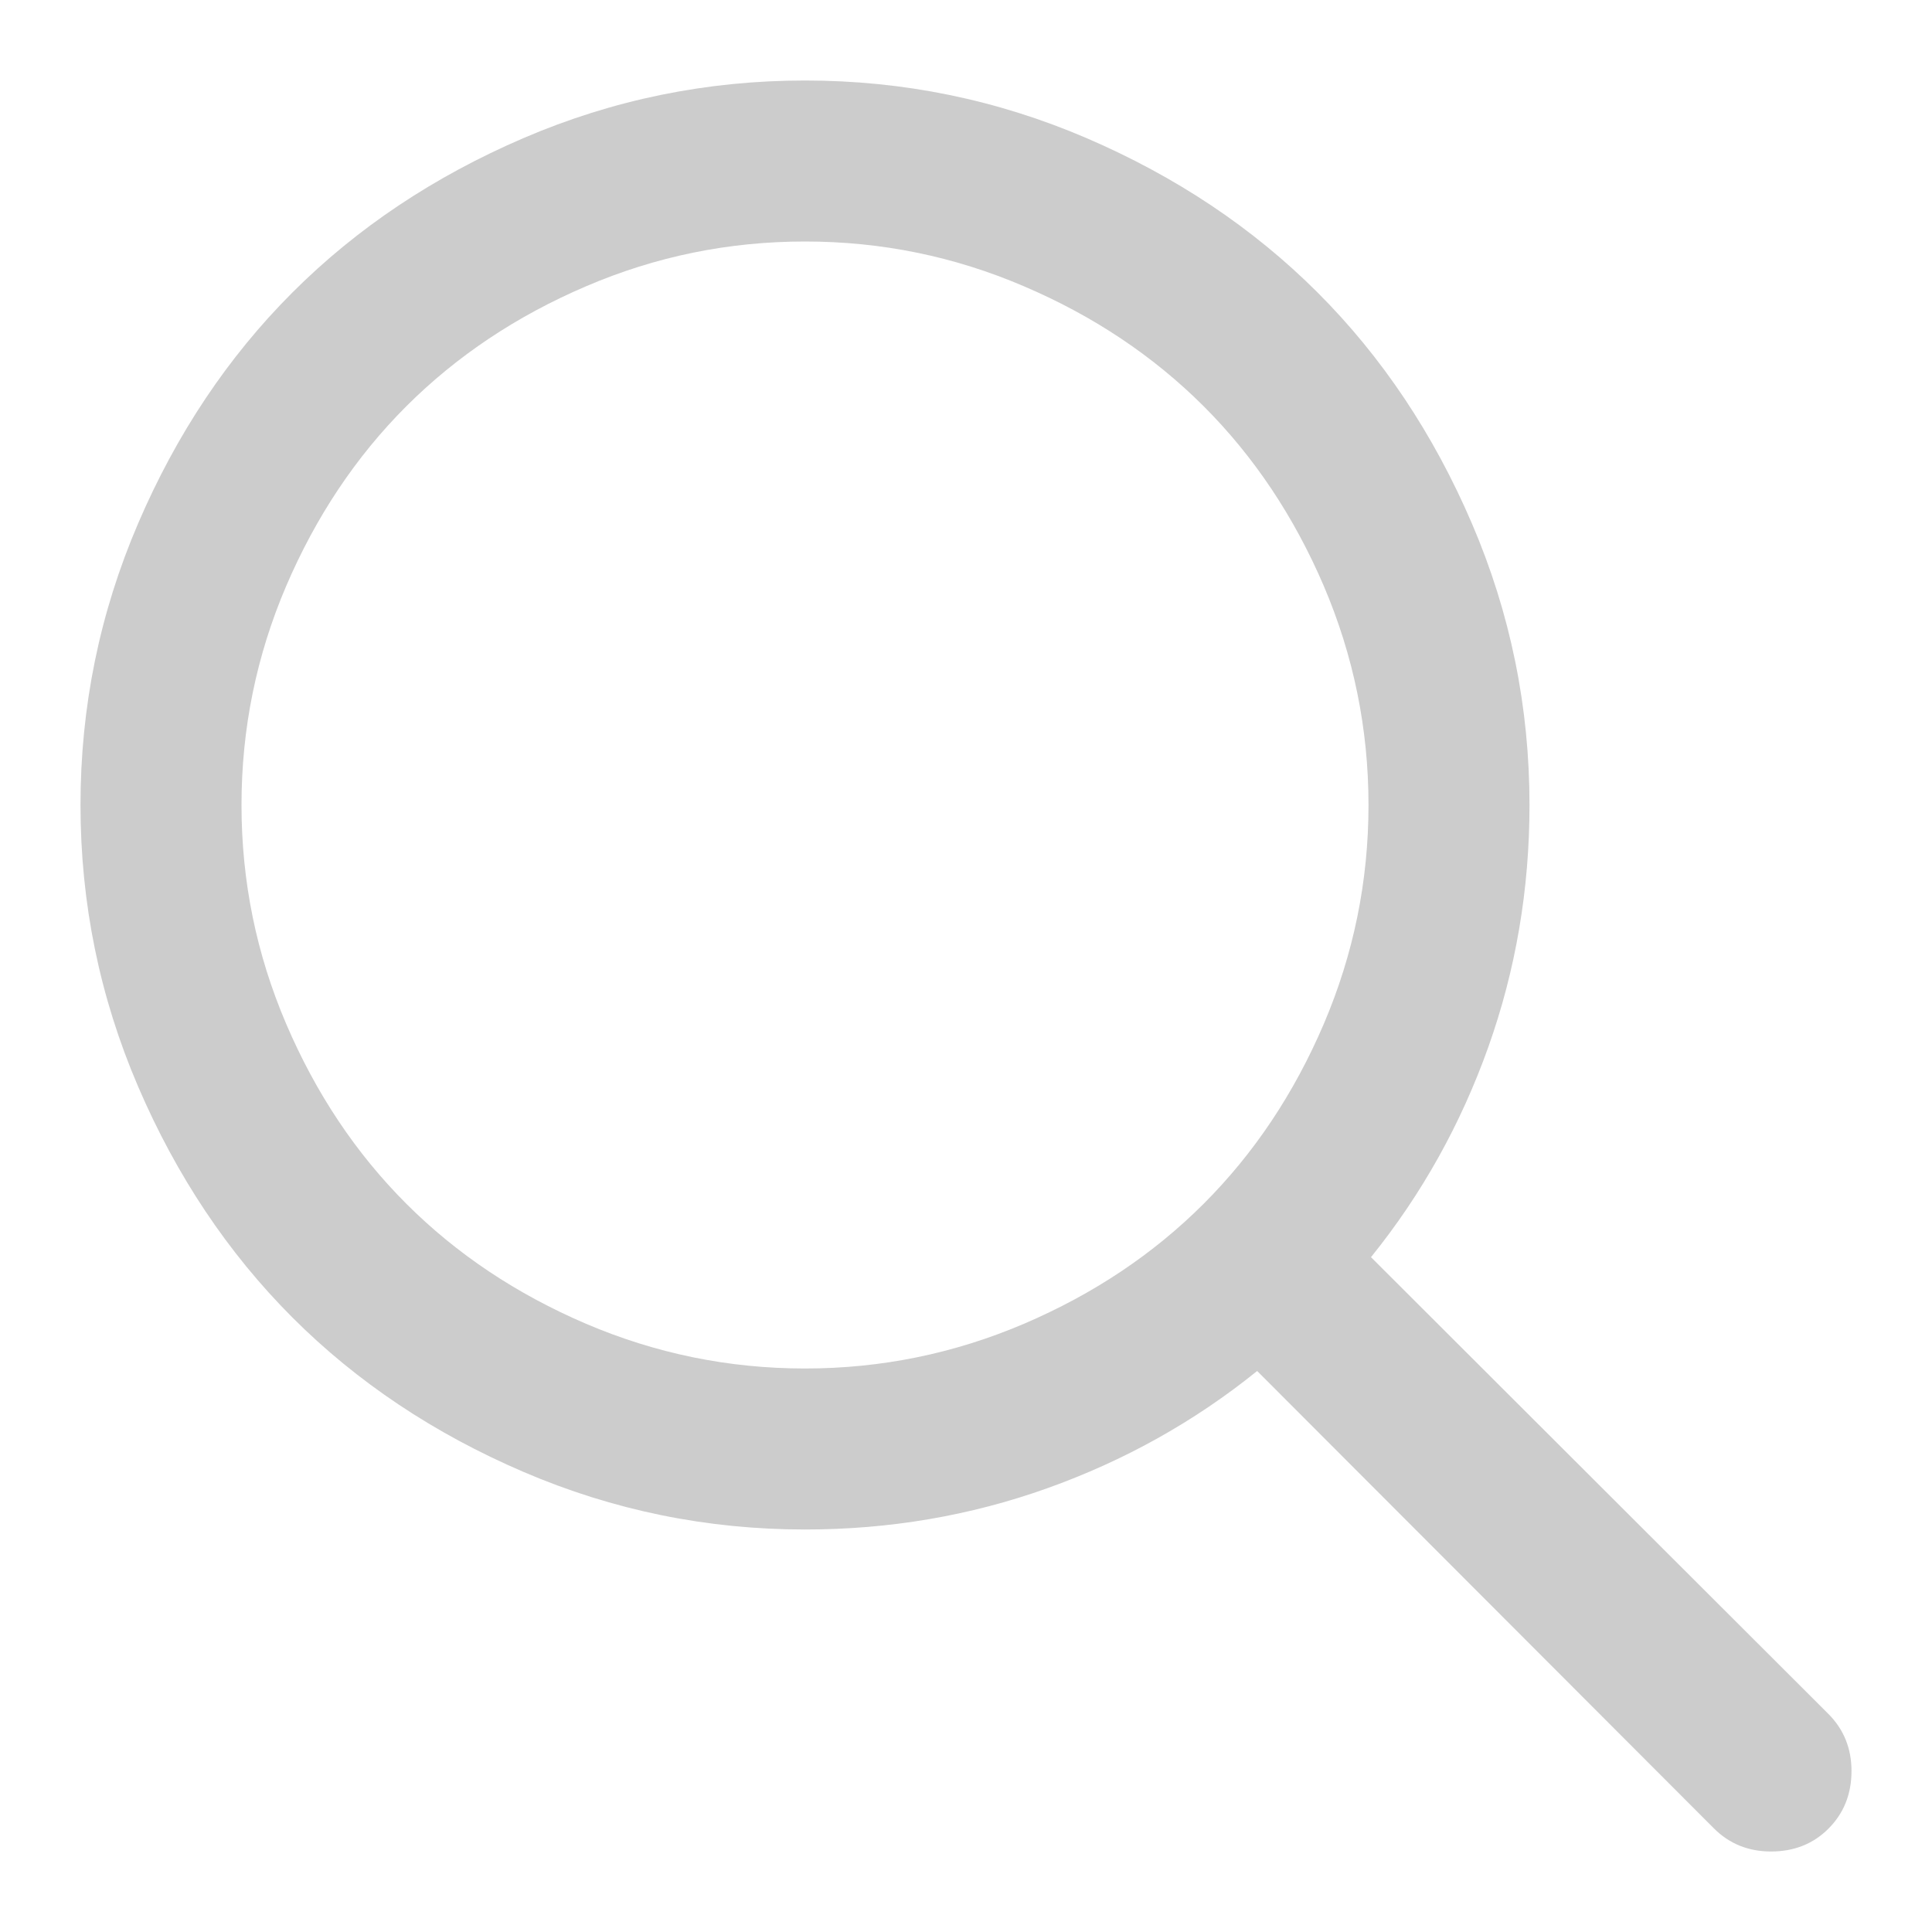
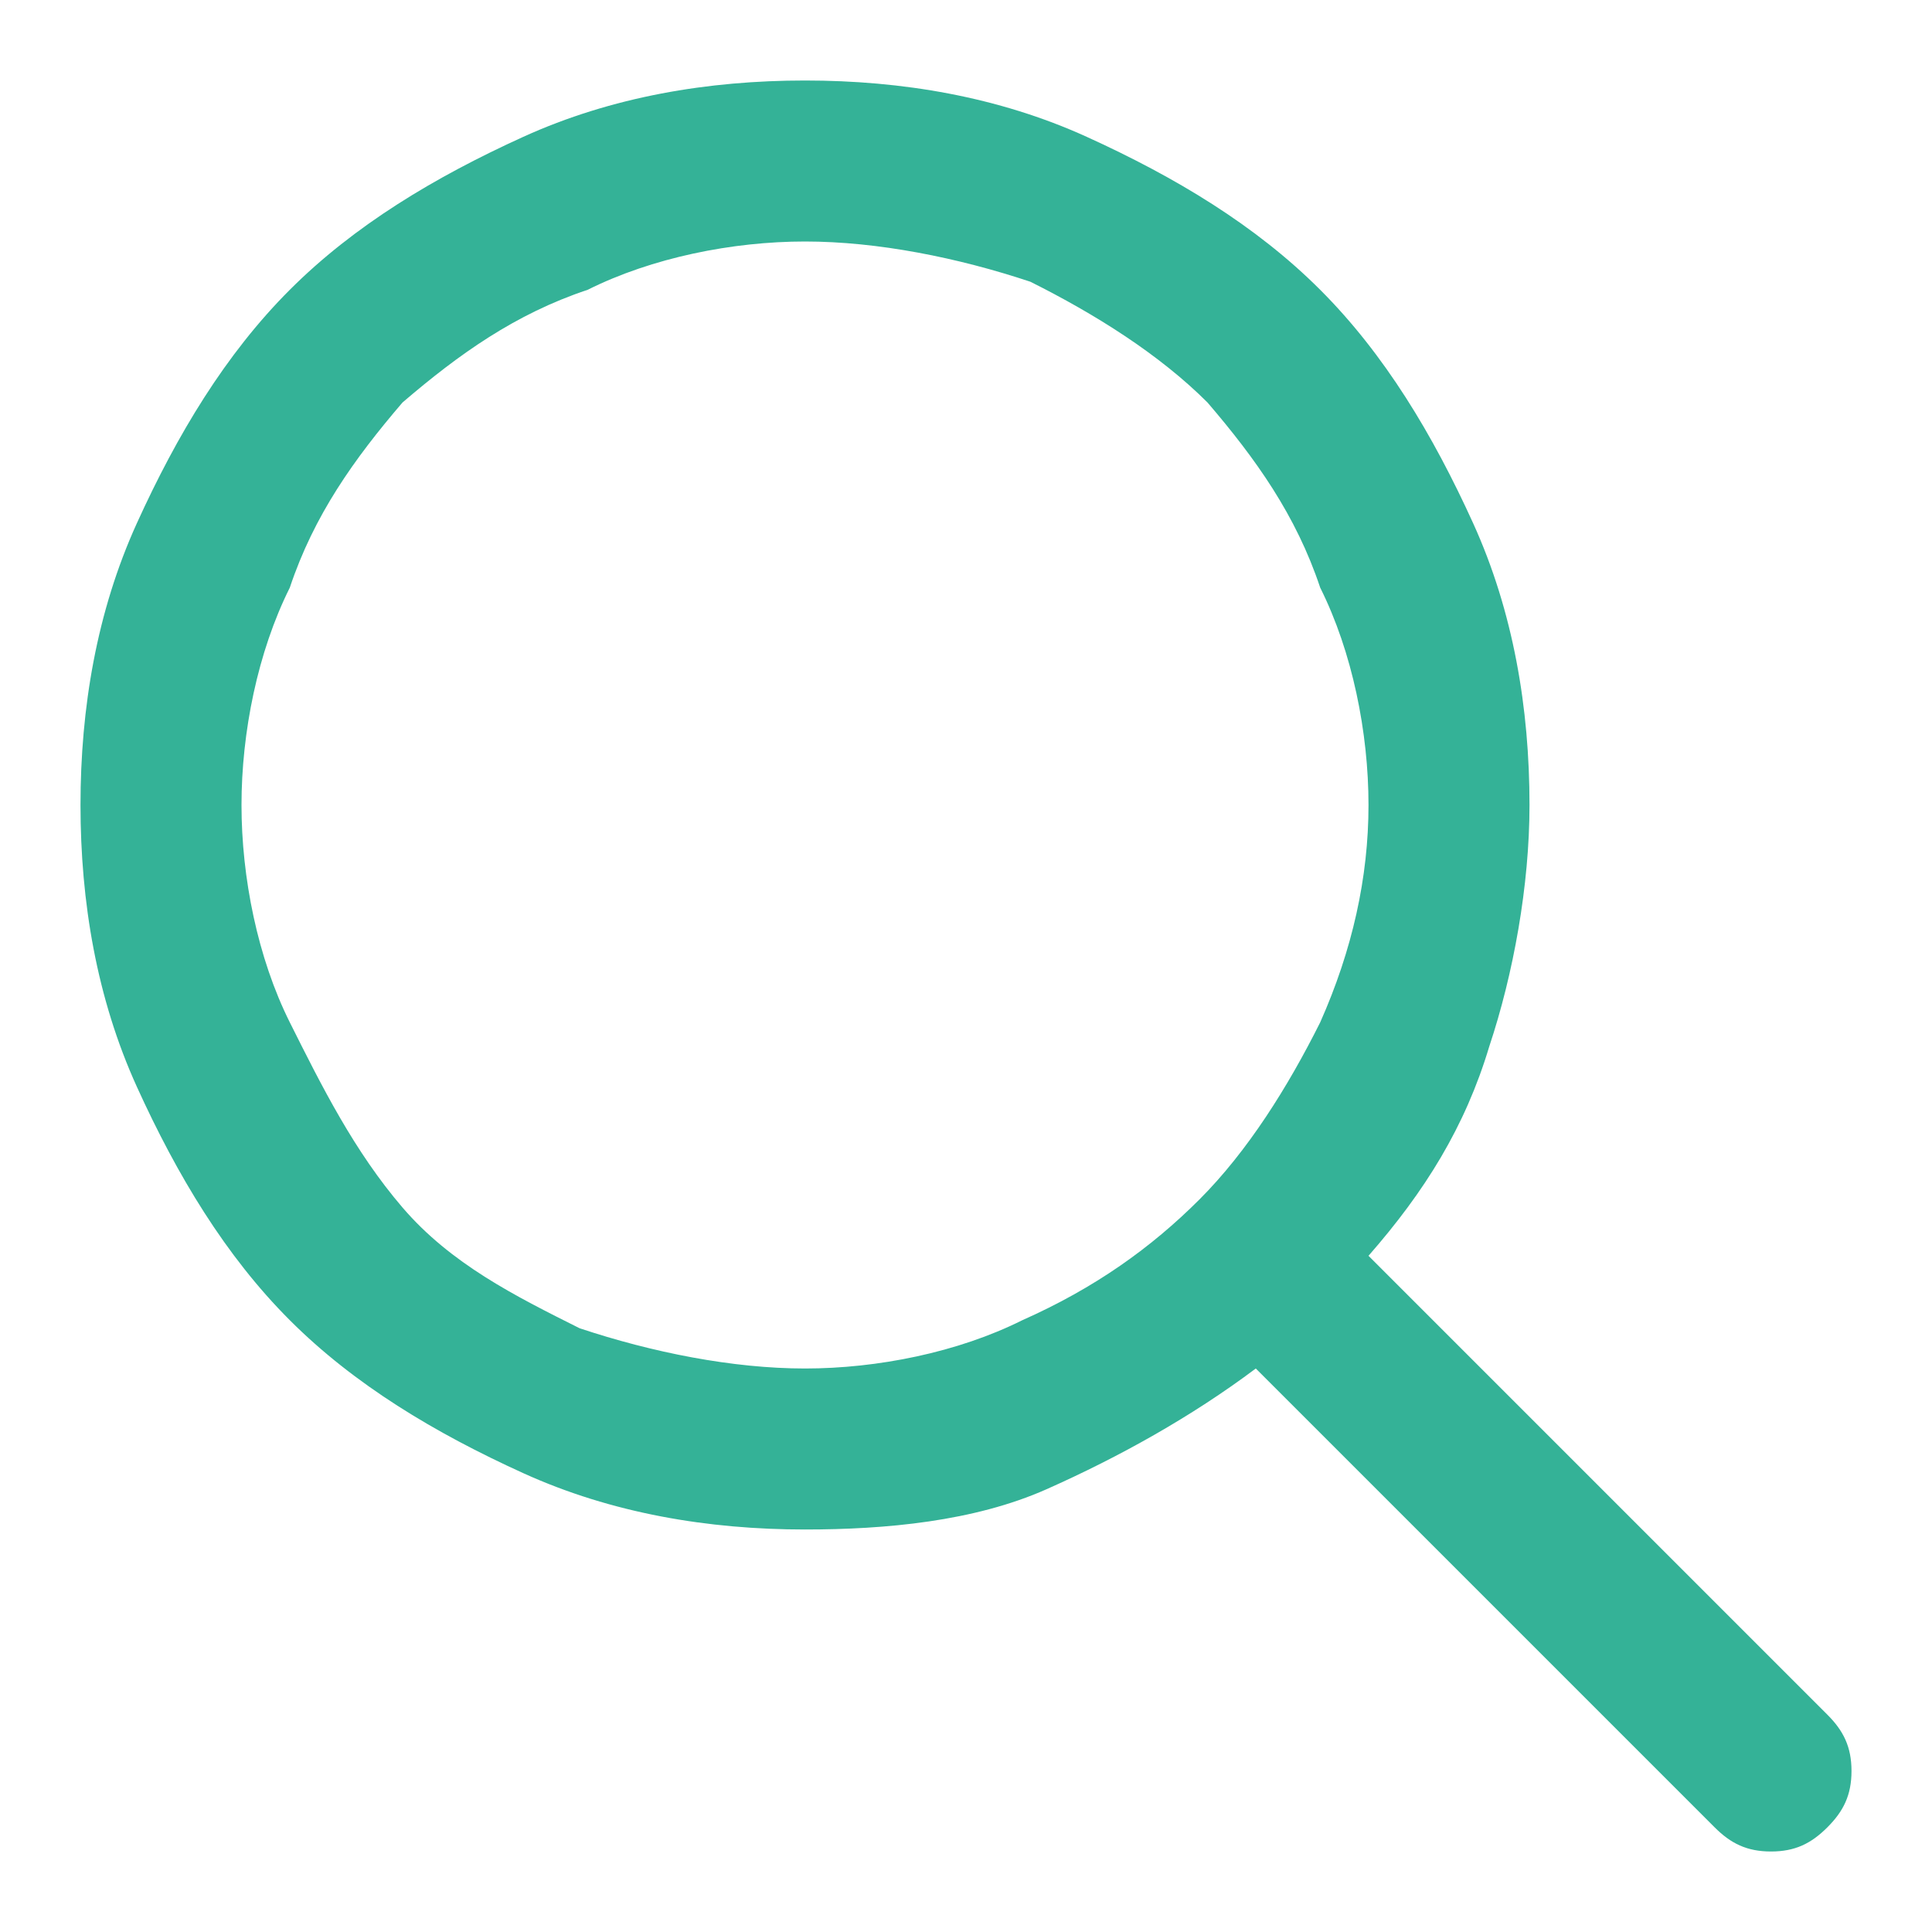
- <svg xmlns="http://www.w3.org/2000/svg" version="1.1" id="Layer_1" x="0px" y="0px" width="24px" height="24px" viewBox="0 0 24 24" enable-background="new 0 0 24 24" xml:space="preserve">
-   <path fill="#CCCCCC" d="M10,1c1.219,0,2.384,0.238,3.496,0.715c1.111,0.478,2.068,1.116,2.871,1.918  c0.802,0.802,1.441,1.759,1.918,2.871S19,8.781,19,10c0,1.047-0.171,2.05-0.512,3.008c-0.342,0.959-0.827,1.828-1.457,2.609  l5.68,5.672C22.904,21.482,23,21.719,23,22c0,0.287-0.096,0.525-0.285,0.715S22.287,23,22,23c-0.281,0-0.519-0.096-0.711-0.289  l-5.672-5.68c-0.781,0.63-1.651,1.115-2.609,1.457S11.047,19,10,19c-1.219,0-2.384-0.238-3.496-0.715  c-1.112-0.477-2.069-1.116-2.871-1.918c-0.802-0.803-1.441-1.76-1.918-2.871C1.238,12.384,1,11.219,1,10s0.238-2.384,0.715-3.496  c0.477-1.112,1.116-2.069,1.918-2.871c0.802-0.802,1.759-1.44,2.871-1.918C7.616,1.238,8.781,1,10,1z M10,3  C9.052,3,8.146,3.185,7.281,3.556C6.417,3.925,5.672,4.423,5.047,5.047C4.422,5.672,3.925,6.417,3.555,7.28  C3.185,8.146,3,9.052,3,10s0.185,1.854,0.555,2.719c0.37,0.865,0.867,1.609,1.492,2.234c0.625,0.625,1.37,1.122,2.234,1.492  C8.146,16.814,9.052,17,10,17s1.854-0.186,2.719-0.555c0.865-0.37,1.609-0.867,2.234-1.492s1.122-1.369,1.492-2.234  C16.814,11.854,17,10.948,17,10s-0.186-1.854-0.555-2.72c-0.37-0.863-0.867-1.608-1.492-2.233c-0.625-0.624-1.369-1.122-2.234-1.491  C11.854,3.185,10.948,3,10,3z" />
+ <svg xmlns="http://www.w3.org/2000/svg" version="1.1" id="Layer_1" x="0px" y="0px" width="24px" height="24px" viewBox="0 0 24 24" style="enable-background:new 0 0 24 24;" xml:space="preserve">
+   <style type="text/css">
+ 	.st0{fill:#34B297;}
+ </style>
+   <path class="st0" d="M10,1c1.2,0,2.4,0.2,3.5,0.7c1.1,0.5,2.1,1.1,2.9,1.9c0.8,0.8,1.4,1.8,1.9,2.9S19,8.8,19,10c0,1-0.2,2.1-0.5,3  c-0.3,1-0.8,1.8-1.5,2.6l5.7,5.7c0.2,0.2,0.3,0.4,0.3,0.7c0,0.3-0.1,0.5-0.3,0.7S22.3,23,22,23c-0.3,0-0.5-0.1-0.7-0.3L15.6,17  c-0.8,0.6-1.7,1.1-2.6,1.5S11,19,10,19c-1.2,0-2.4-0.2-3.5-0.7s-2.1-1.1-2.9-1.9c-0.8-0.8-1.4-1.8-1.9-2.9C1.2,12.4,1,11.2,1,10  s0.2-2.4,0.7-3.5s1.1-2.1,1.9-2.9s1.8-1.4,2.9-1.9C7.6,1.2,8.8,1,10,1z M10,3C9.1,3,8.1,3.2,7.3,3.6C6.4,3.9,5.7,4.4,5,5  C4.4,5.7,3.9,6.4,3.6,7.3C3.2,8.1,3,9.1,3,10s0.2,1.9,0.6,2.7S4.4,14.3,5,15s1.4,1.1,2.2,1.5C8.1,16.8,9.1,17,10,17s1.9-0.2,2.7-0.6  c0.9-0.4,1.6-0.9,2.2-1.5s1.1-1.4,1.5-2.2c0.4-0.9,0.6-1.8,0.6-2.7s-0.2-1.9-0.6-2.7C16.1,6.4,15.6,5.7,15,5  c-0.6-0.6-1.4-1.1-2.2-1.5C11.9,3.2,10.9,3,10,3z" />
</svg>
